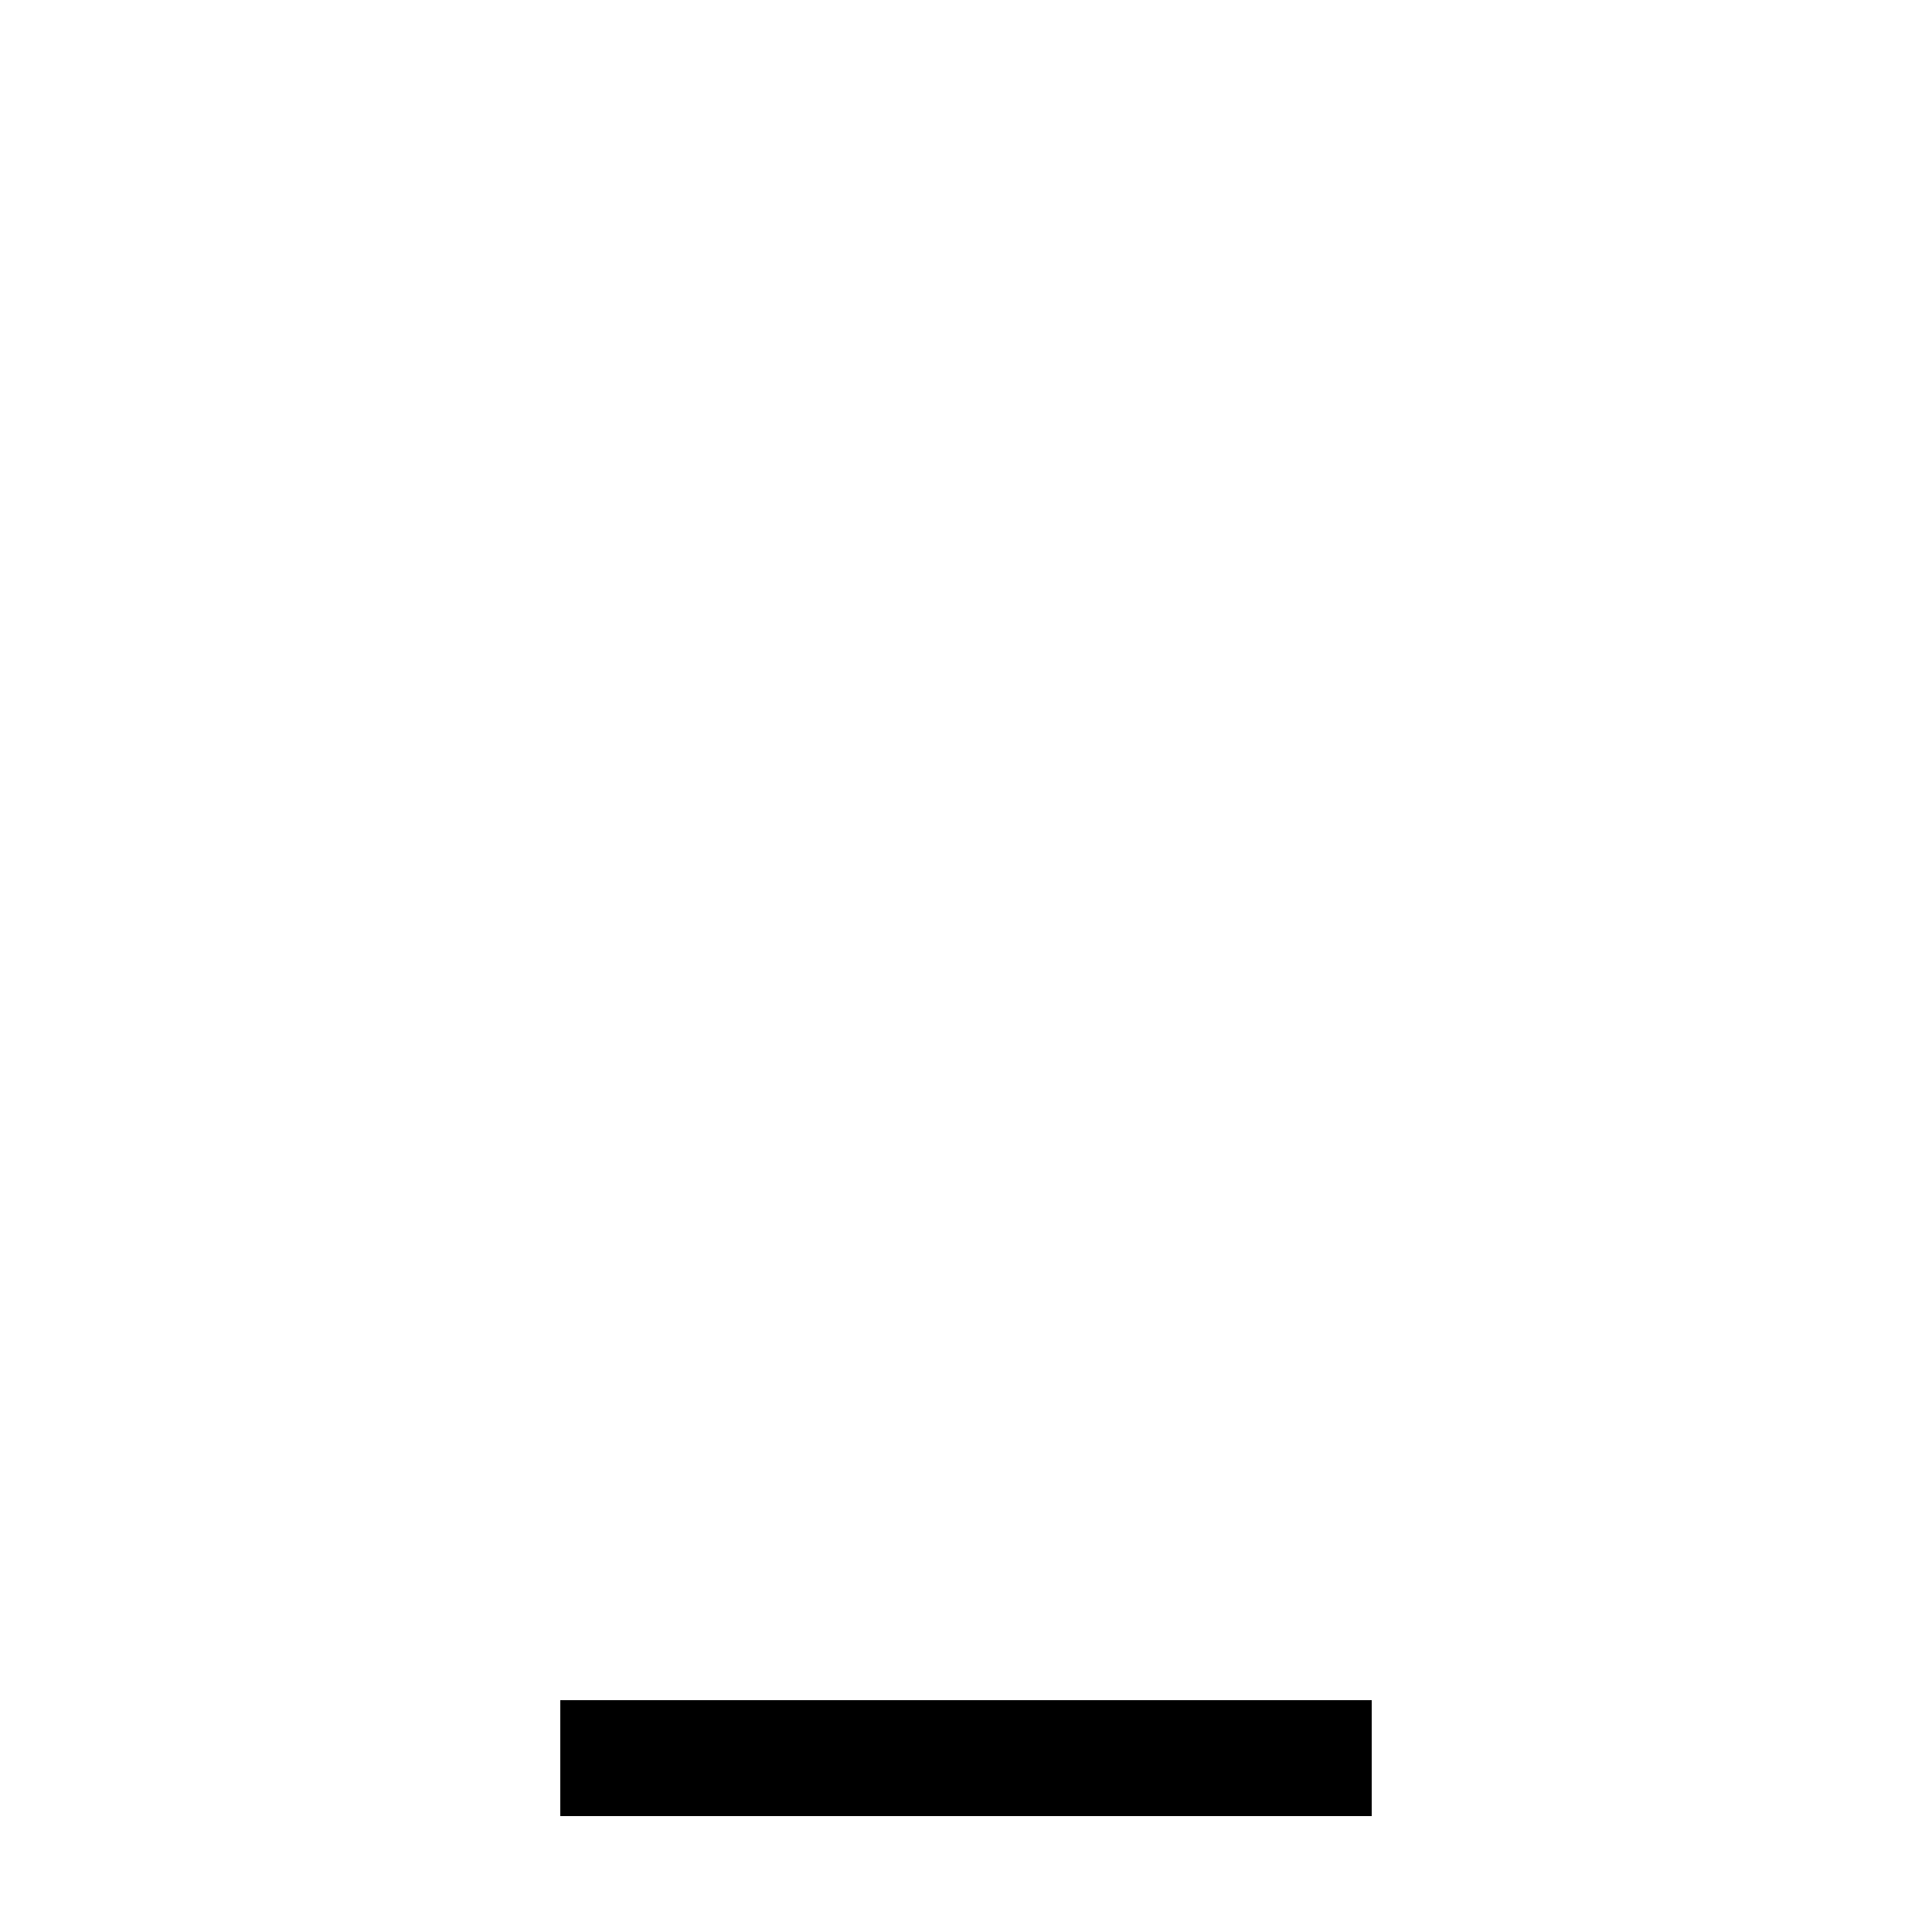
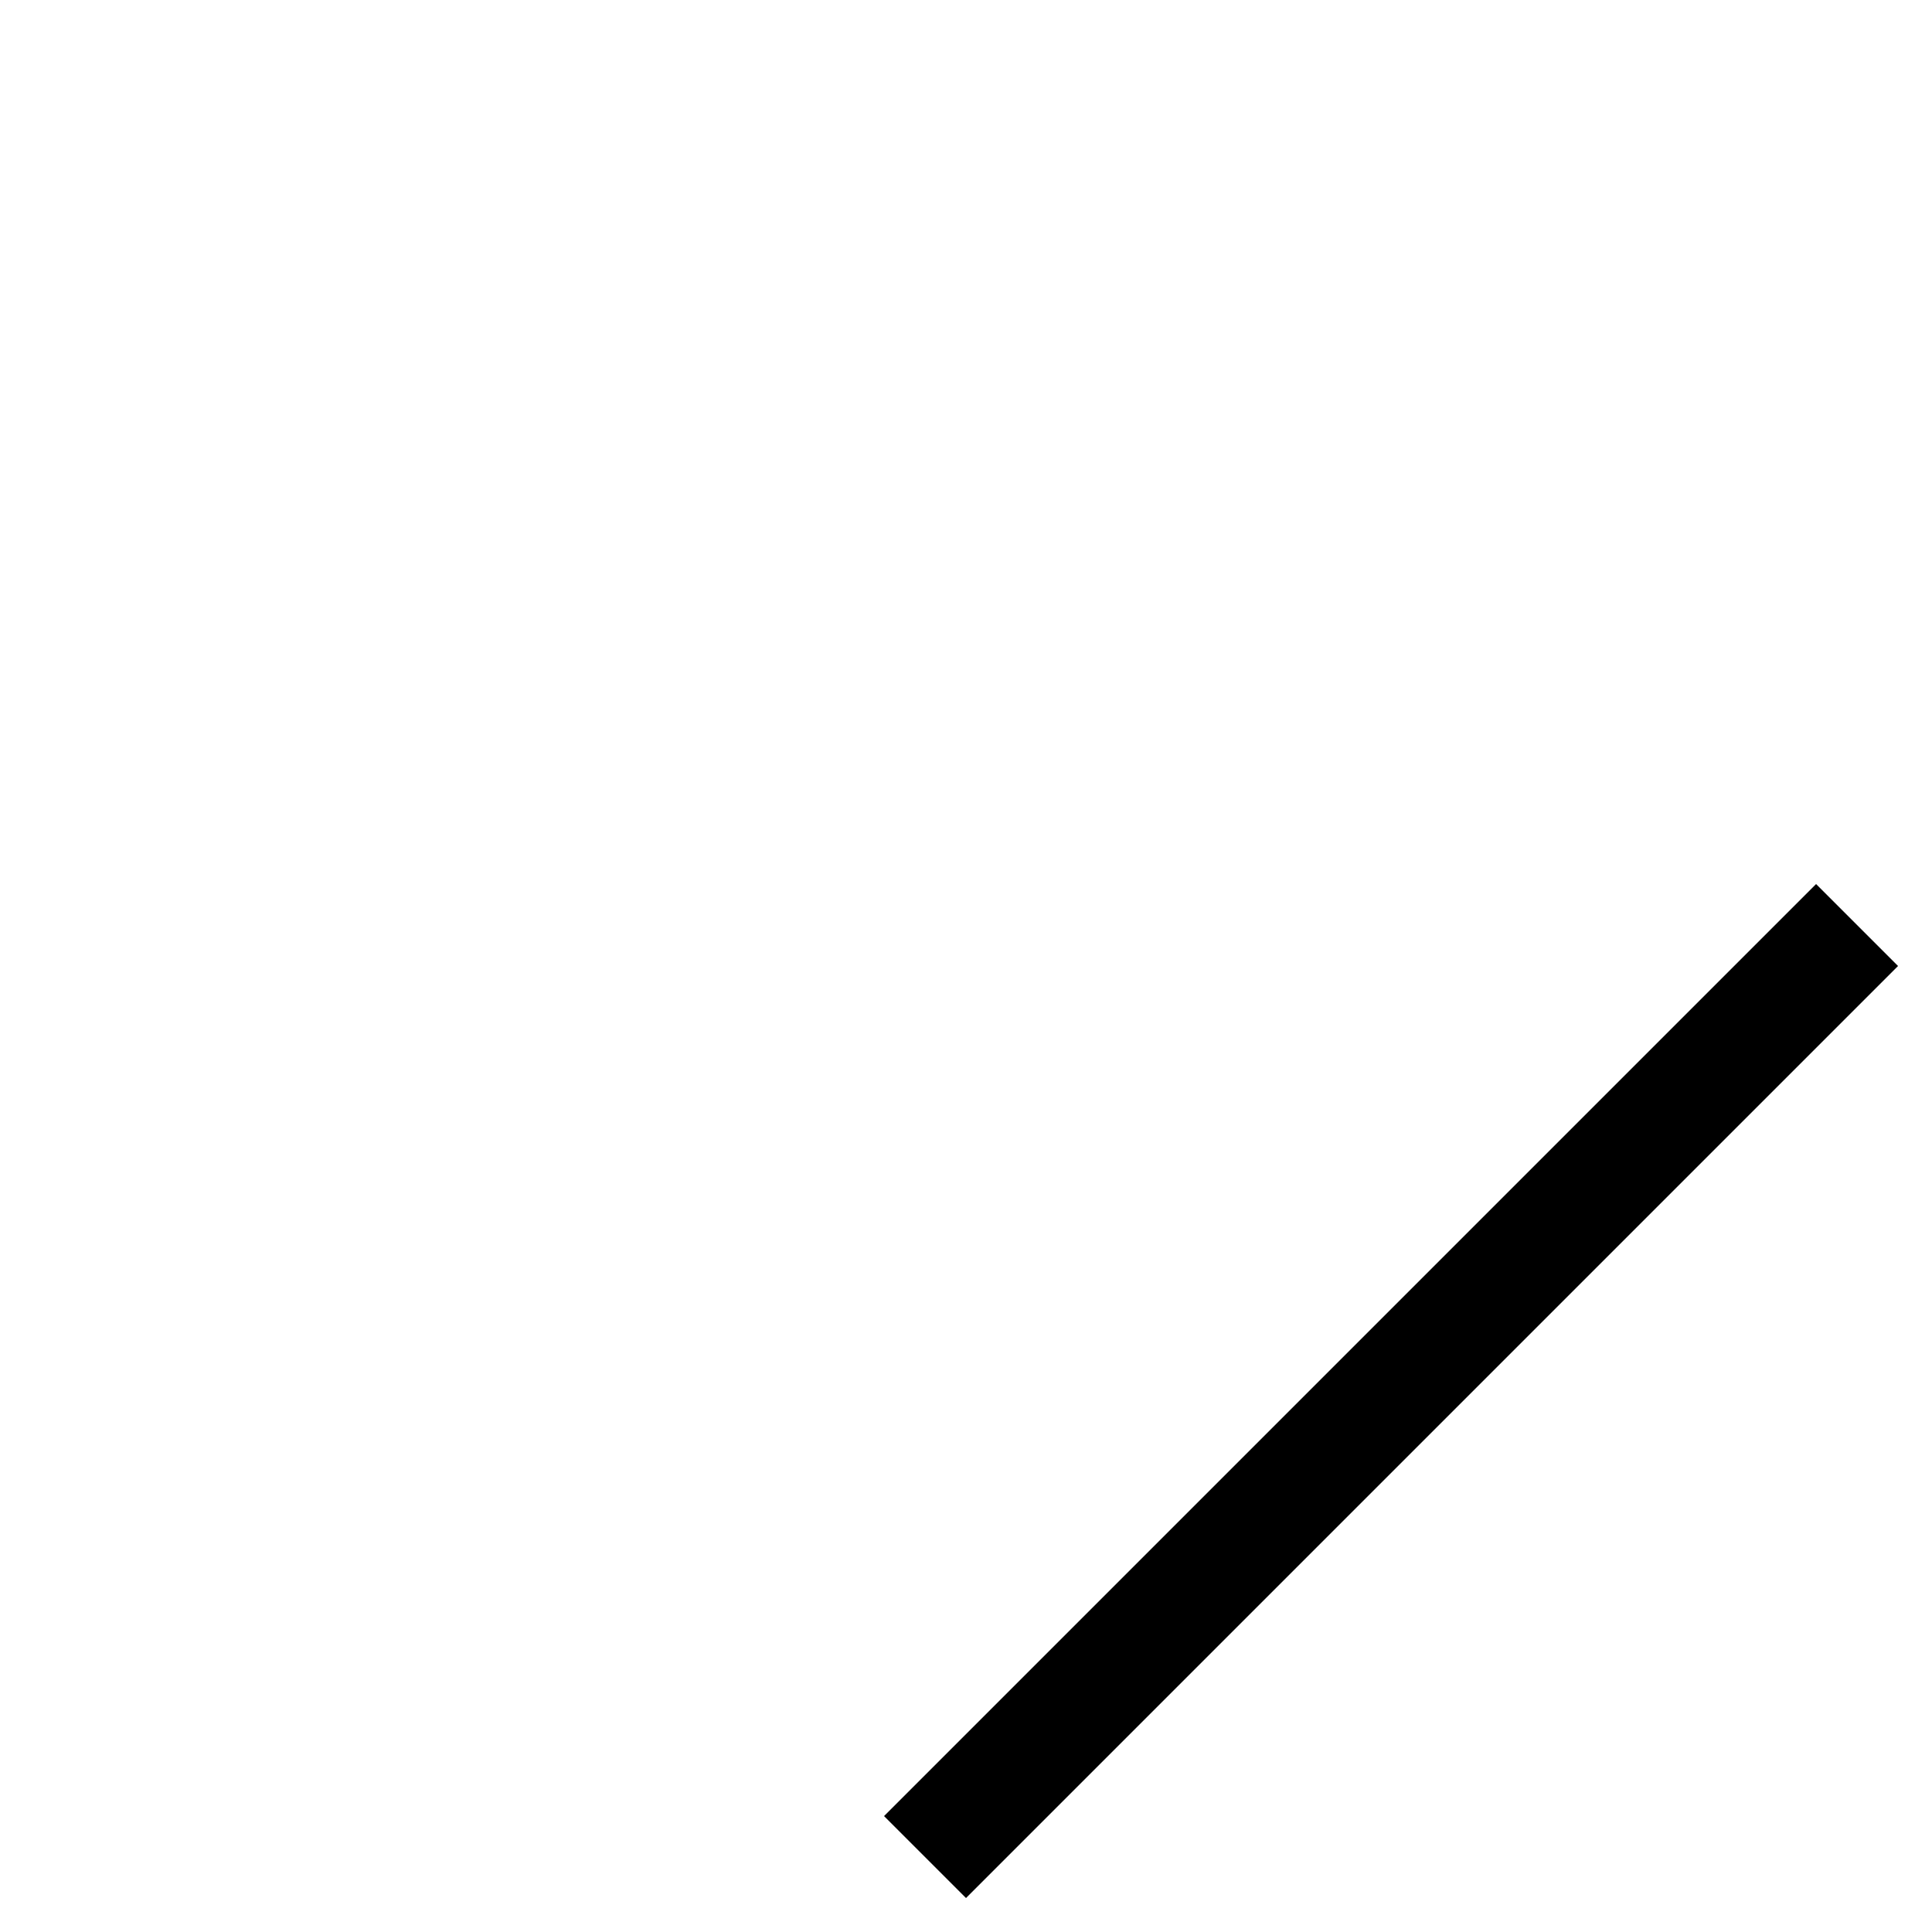
<svg xmlns="http://www.w3.org/2000/svg" viewBox="0 0 100 100">
  <g fill="none" stroke="currentColor" stroke-width="6" stroke-linejoin="miter">
-     <path d="M29 91L71 91" stroke-linecap="butt" />
+     <path d="M94 50L50 94" stroke-linecap="square" />
  </g>
</svg>
